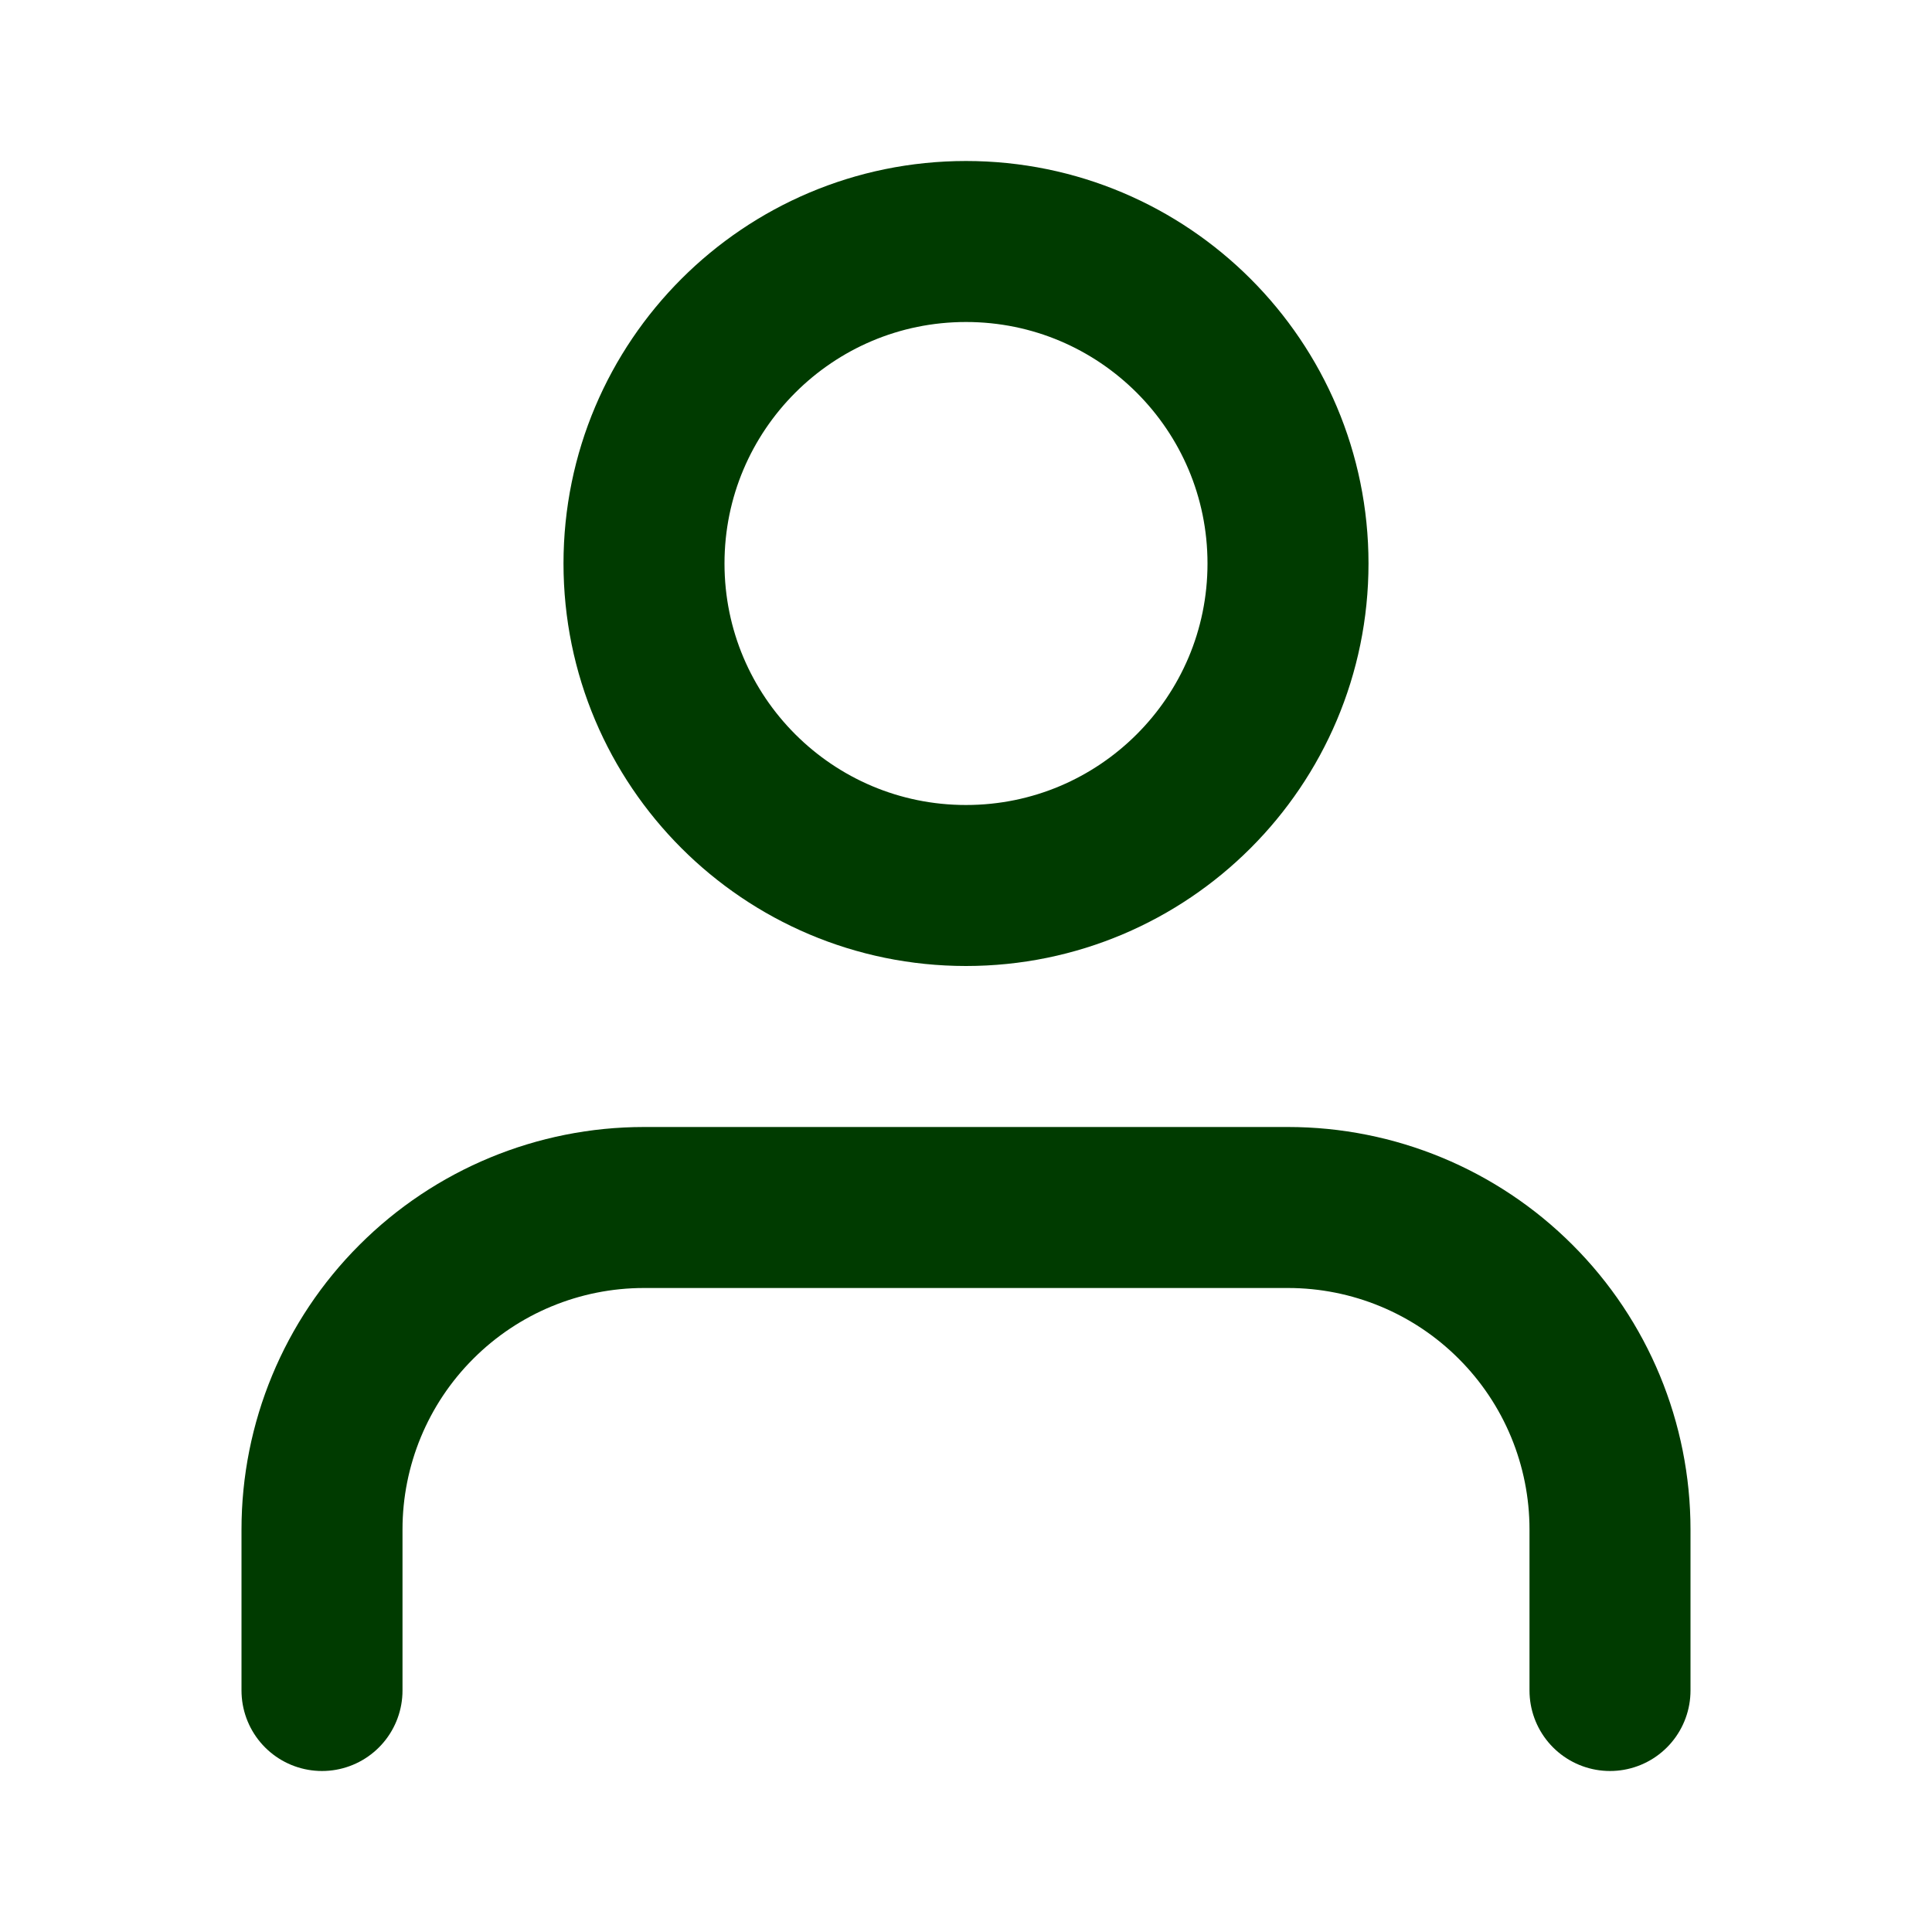
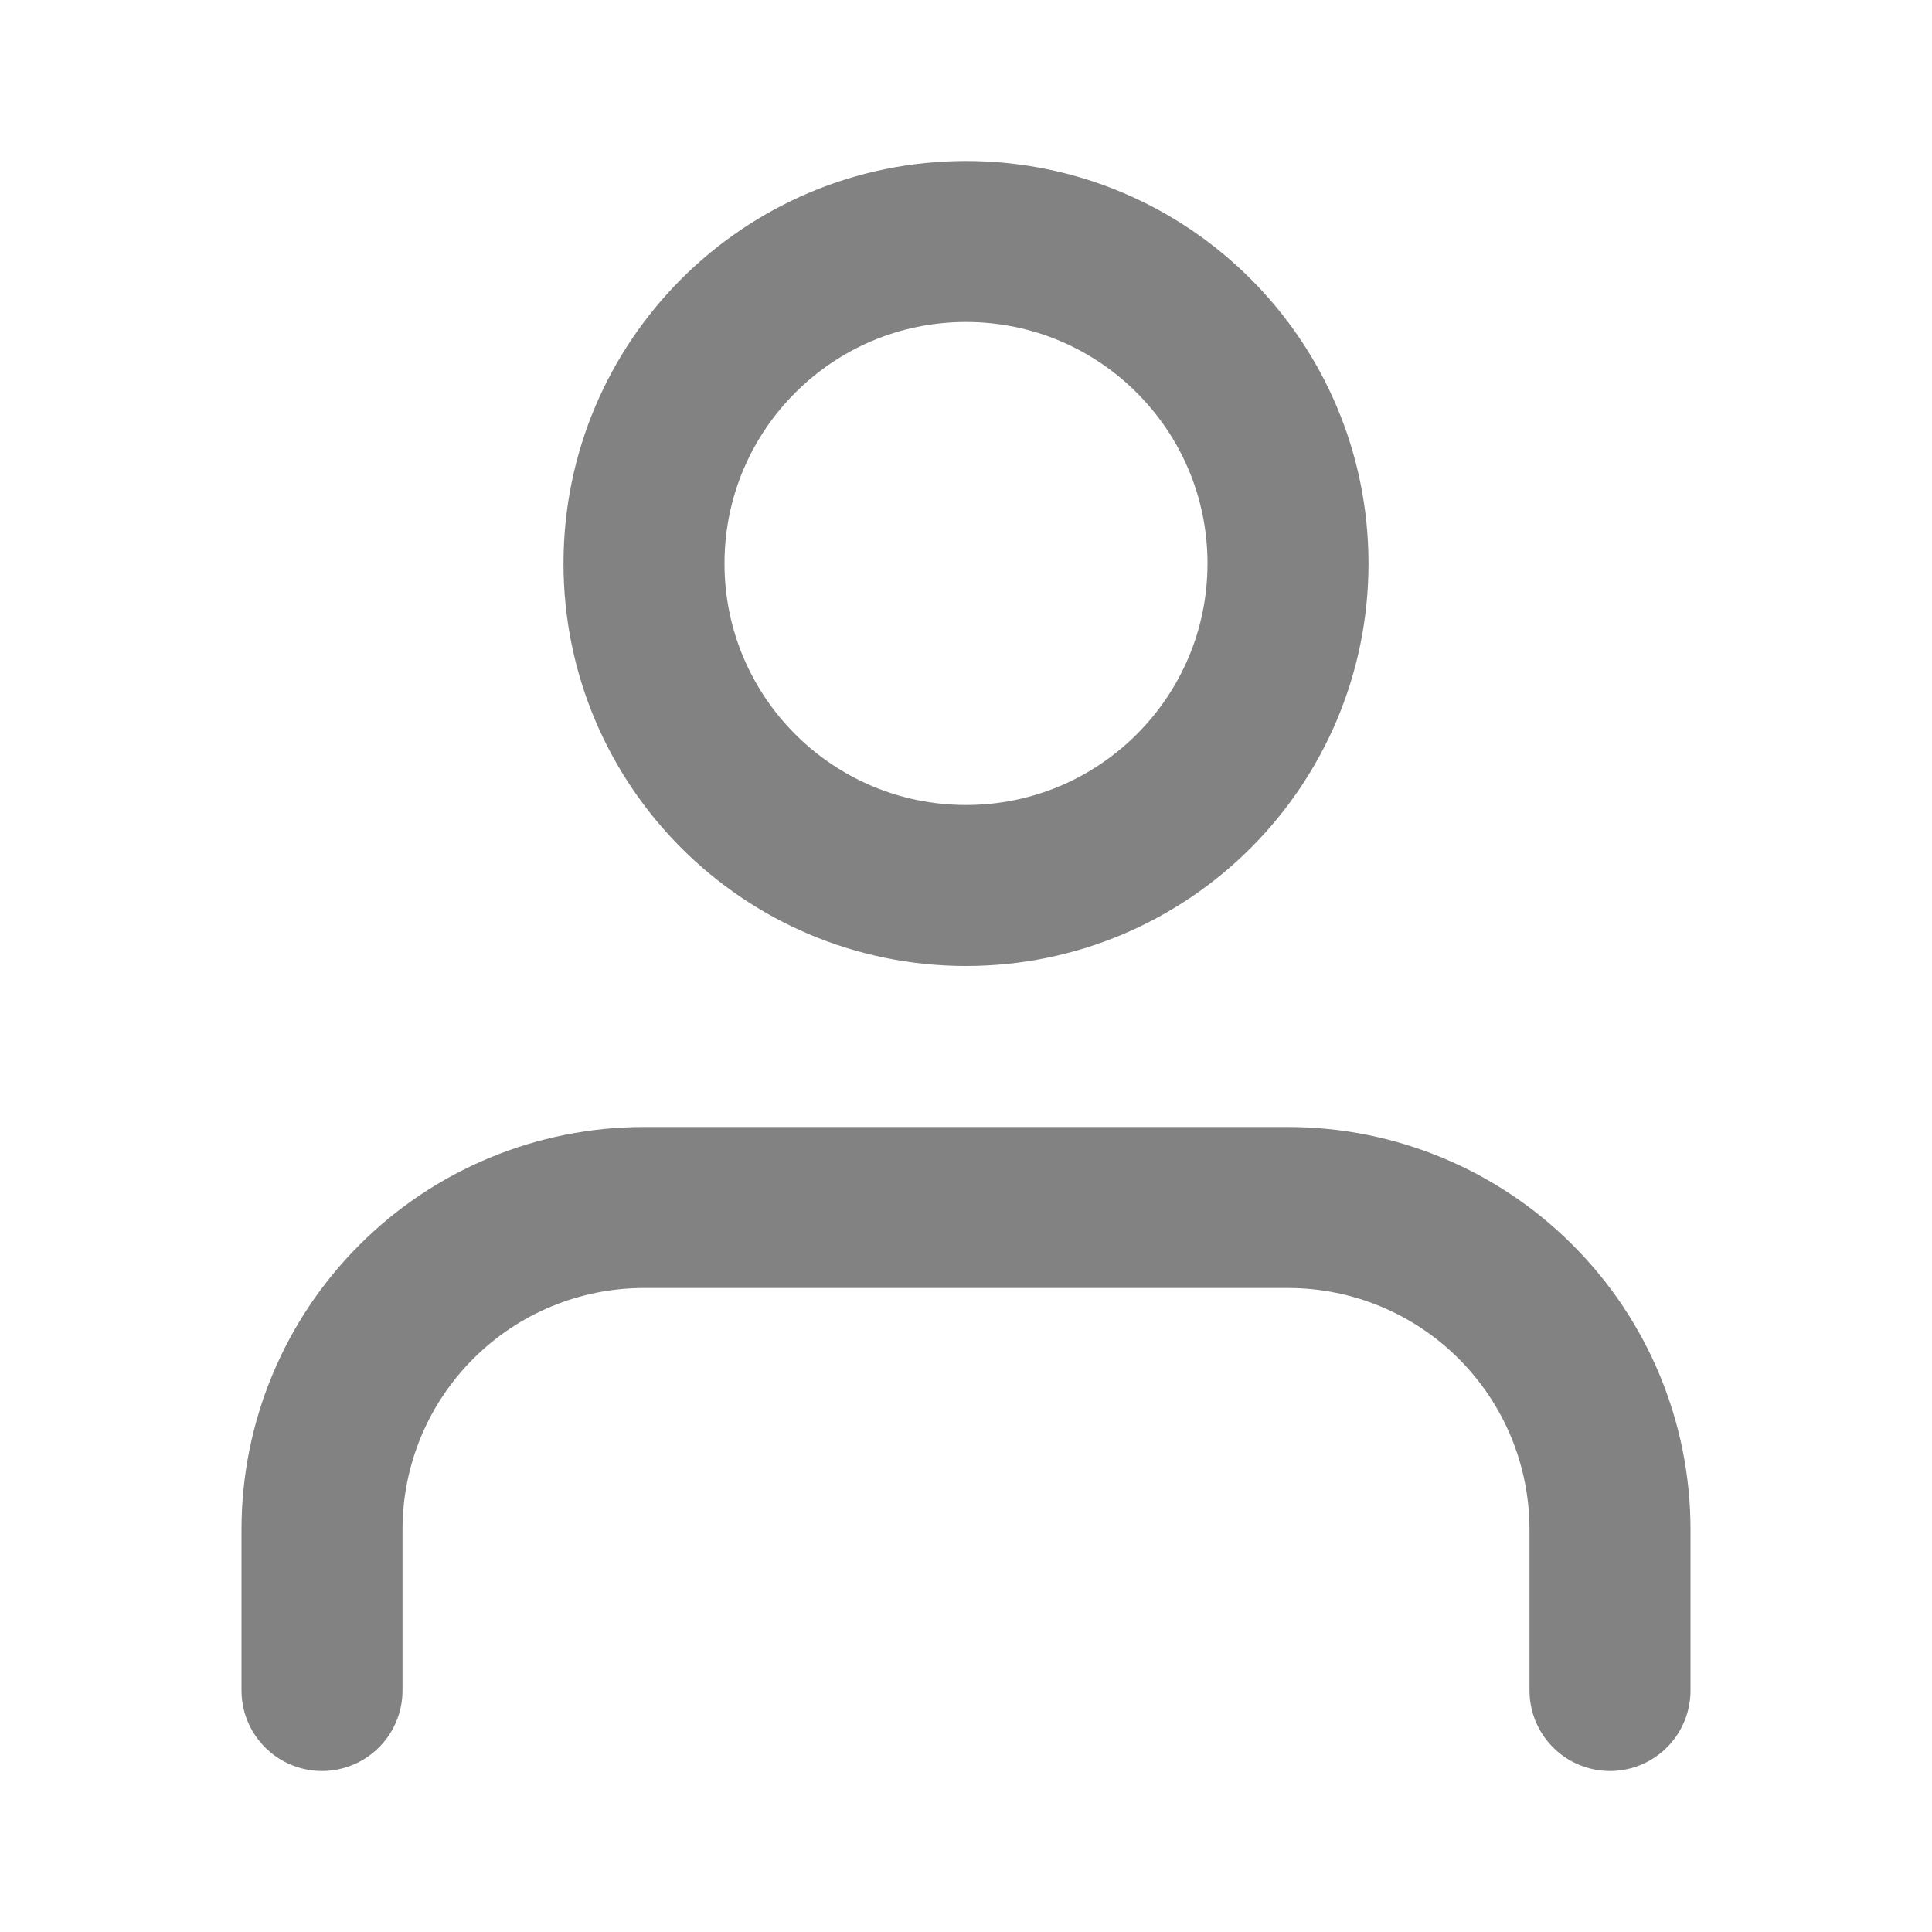
<svg xmlns="http://www.w3.org/2000/svg" width="24" height="24" viewBox="0 0 24 24" fill="none">
-   <path d="M20 21V19C20 17.939 19.579 16.922 18.828 16.172C18.078 15.421 17.061 15 16 15H8C6.939 15 5.922 15.421 5.172 16.172C4.421 16.922 4 17.939 4 19V21" stroke="#003B00" stroke-width="2" stroke-linecap="round" stroke-linejoin="round" />
-   <path d="M12 11C14.209 11 16 9.209 16 7C16 4.791 14.209 3 12 3C9.791 3 8 4.791 8 7C8 9.209 9.791 11 12 11Z" stroke="#003B00" stroke-width="2" stroke-linecap="round" stroke-linejoin="round" />
+   <path d="M20 21V19C20 17.939 19.579 16.922 18.828 16.172C18.078 15.421 17.061 15 16 15H8C6.939 15 5.922 15.421 5.172 16.172C4.421 16.922 4 17.939 4 19V21" stroke="#828282" stroke-width="2" stroke-linecap="round" stroke-linejoin="round" />
+   <path d="M12 11C14.209 11 16 9.209 16 7C16 4.791 14.209 3 12 3C9.791 3 8 4.791 8 7C8 9.209 9.791 11 12 11Z" stroke="#828282" stroke-width="2" stroke-linecap="round" stroke-linejoin="round" />
</svg>
